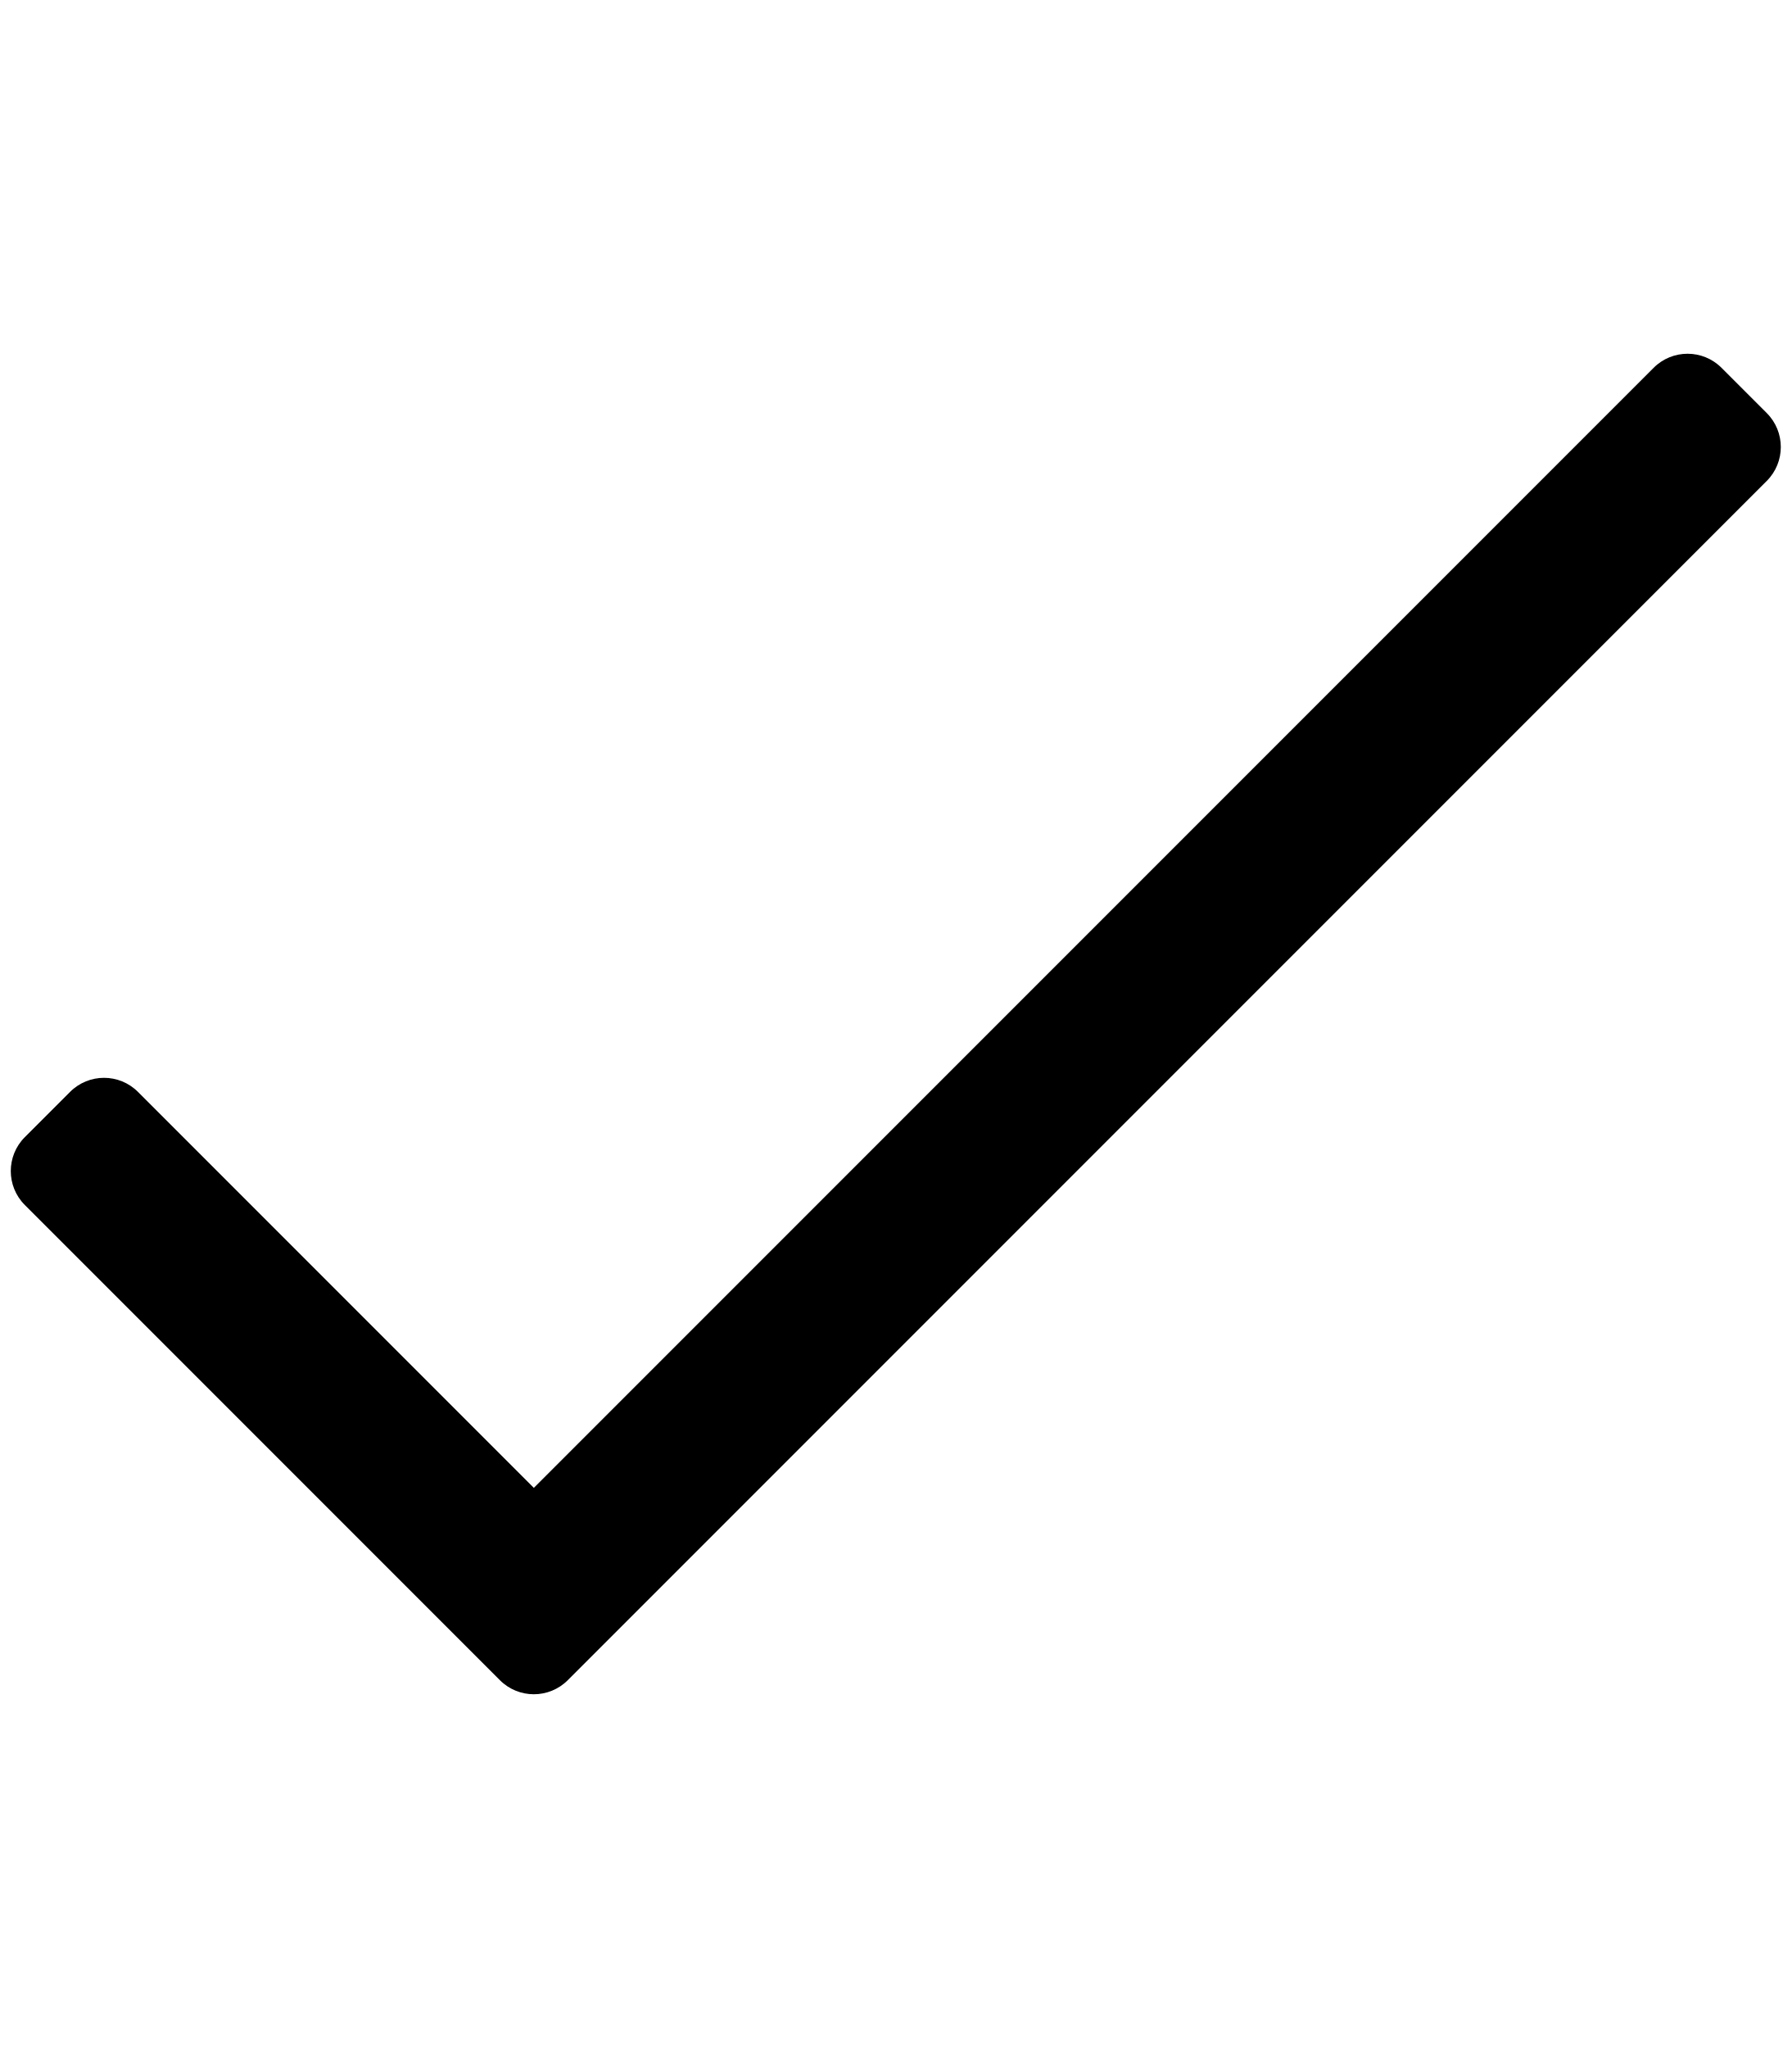
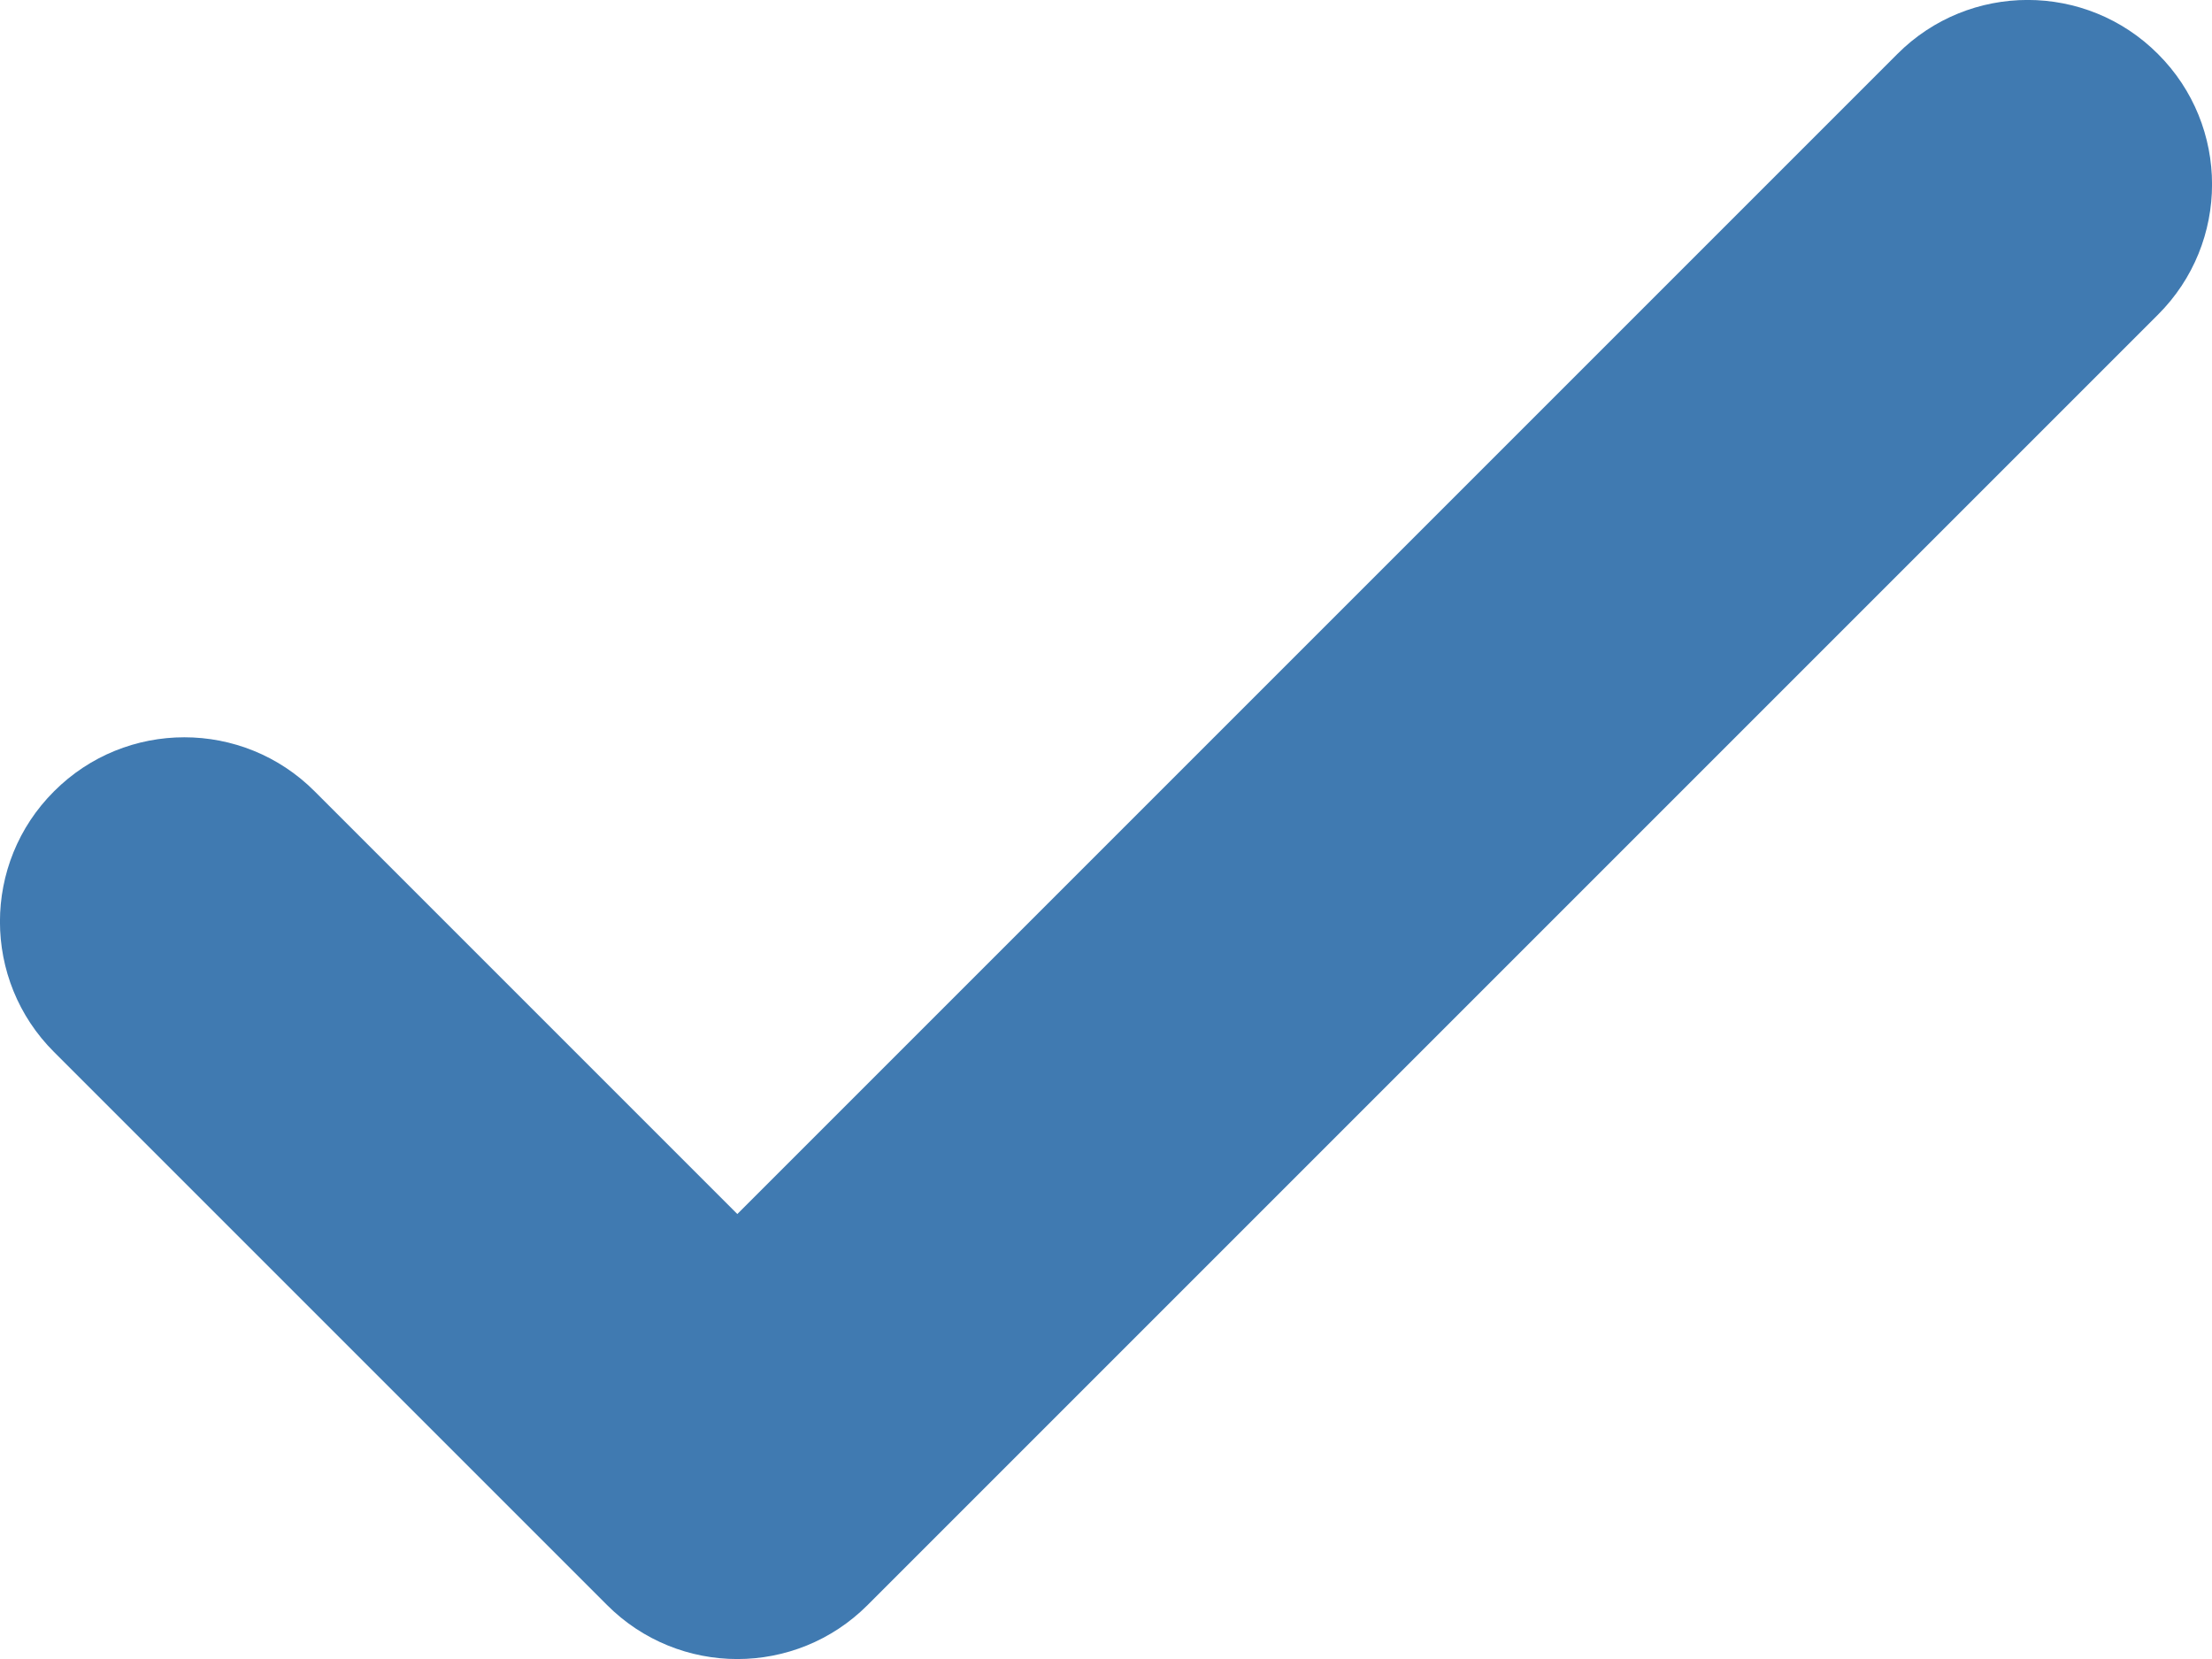
- <svg xmlns="http://www.w3.org/2000/svg" viewBox="0 0 448 512">
-   <path d="M413.505 91.951L133.49 371.966l-98.995-98.995c-4.686-4.686-12.284-4.686-16.971 0L6.211 284.284c-4.686 4.686-4.686 12.284 0 16.971l118.794 118.794c4.686 4.686 12.284 4.686 16.971 0l299.813-299.813c4.686-4.686 4.686-12.284 0-16.971l-11.314-11.314c-4.686-4.686-12.284-4.686-16.97 0z" />
+ <svg xmlns="http://www.w3.org/2000/svg" width="12" height="9" viewBox="0 0 12 9" fill="none">
+   <path d="M10.293 0.293C10.683 -0.098 11.317 -0.098 11.707 0.293C12.098 0.683 12.098 1.317 11.707 1.707L4.707 8.707C4.317 9.098 3.683 9.098 3.293 8.707L0.293 5.707C-0.098 5.317 -0.098 4.683 0.293 4.293C0.683 3.902 1.317 3.902 1.707 4.293L4 6.586L10.293 0.293Z" fill="#407AB1" />
</svg>
